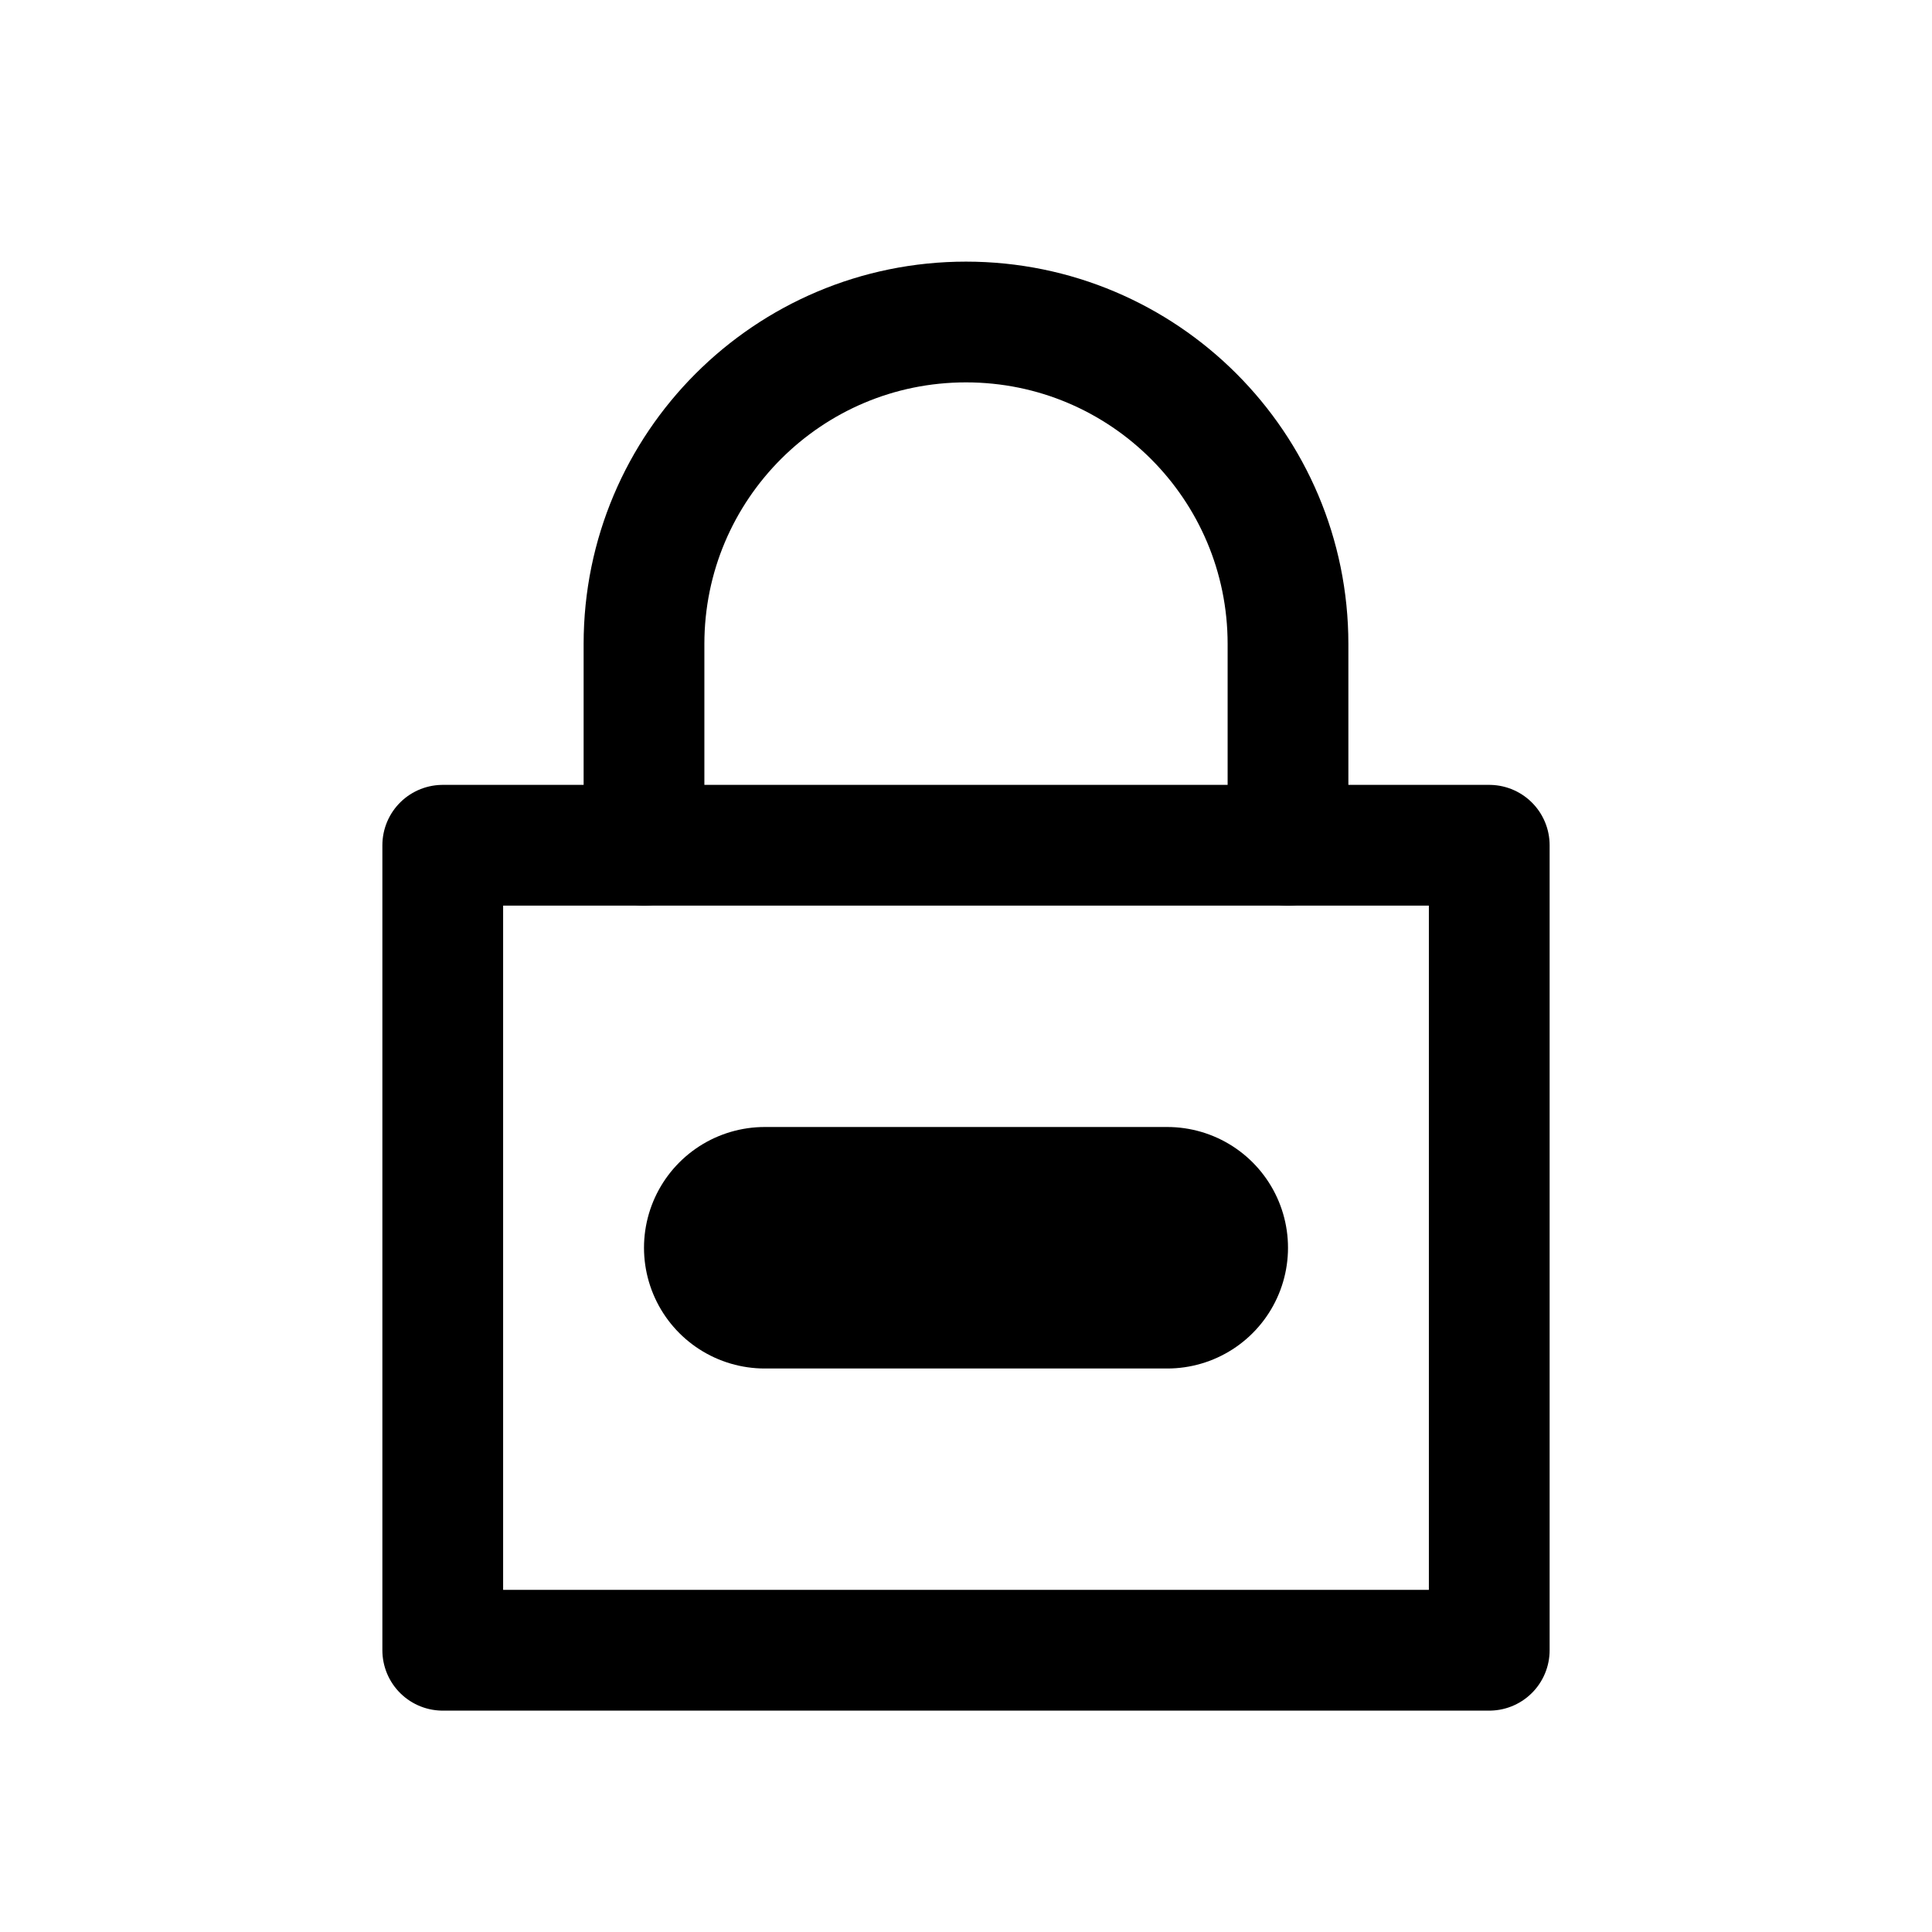
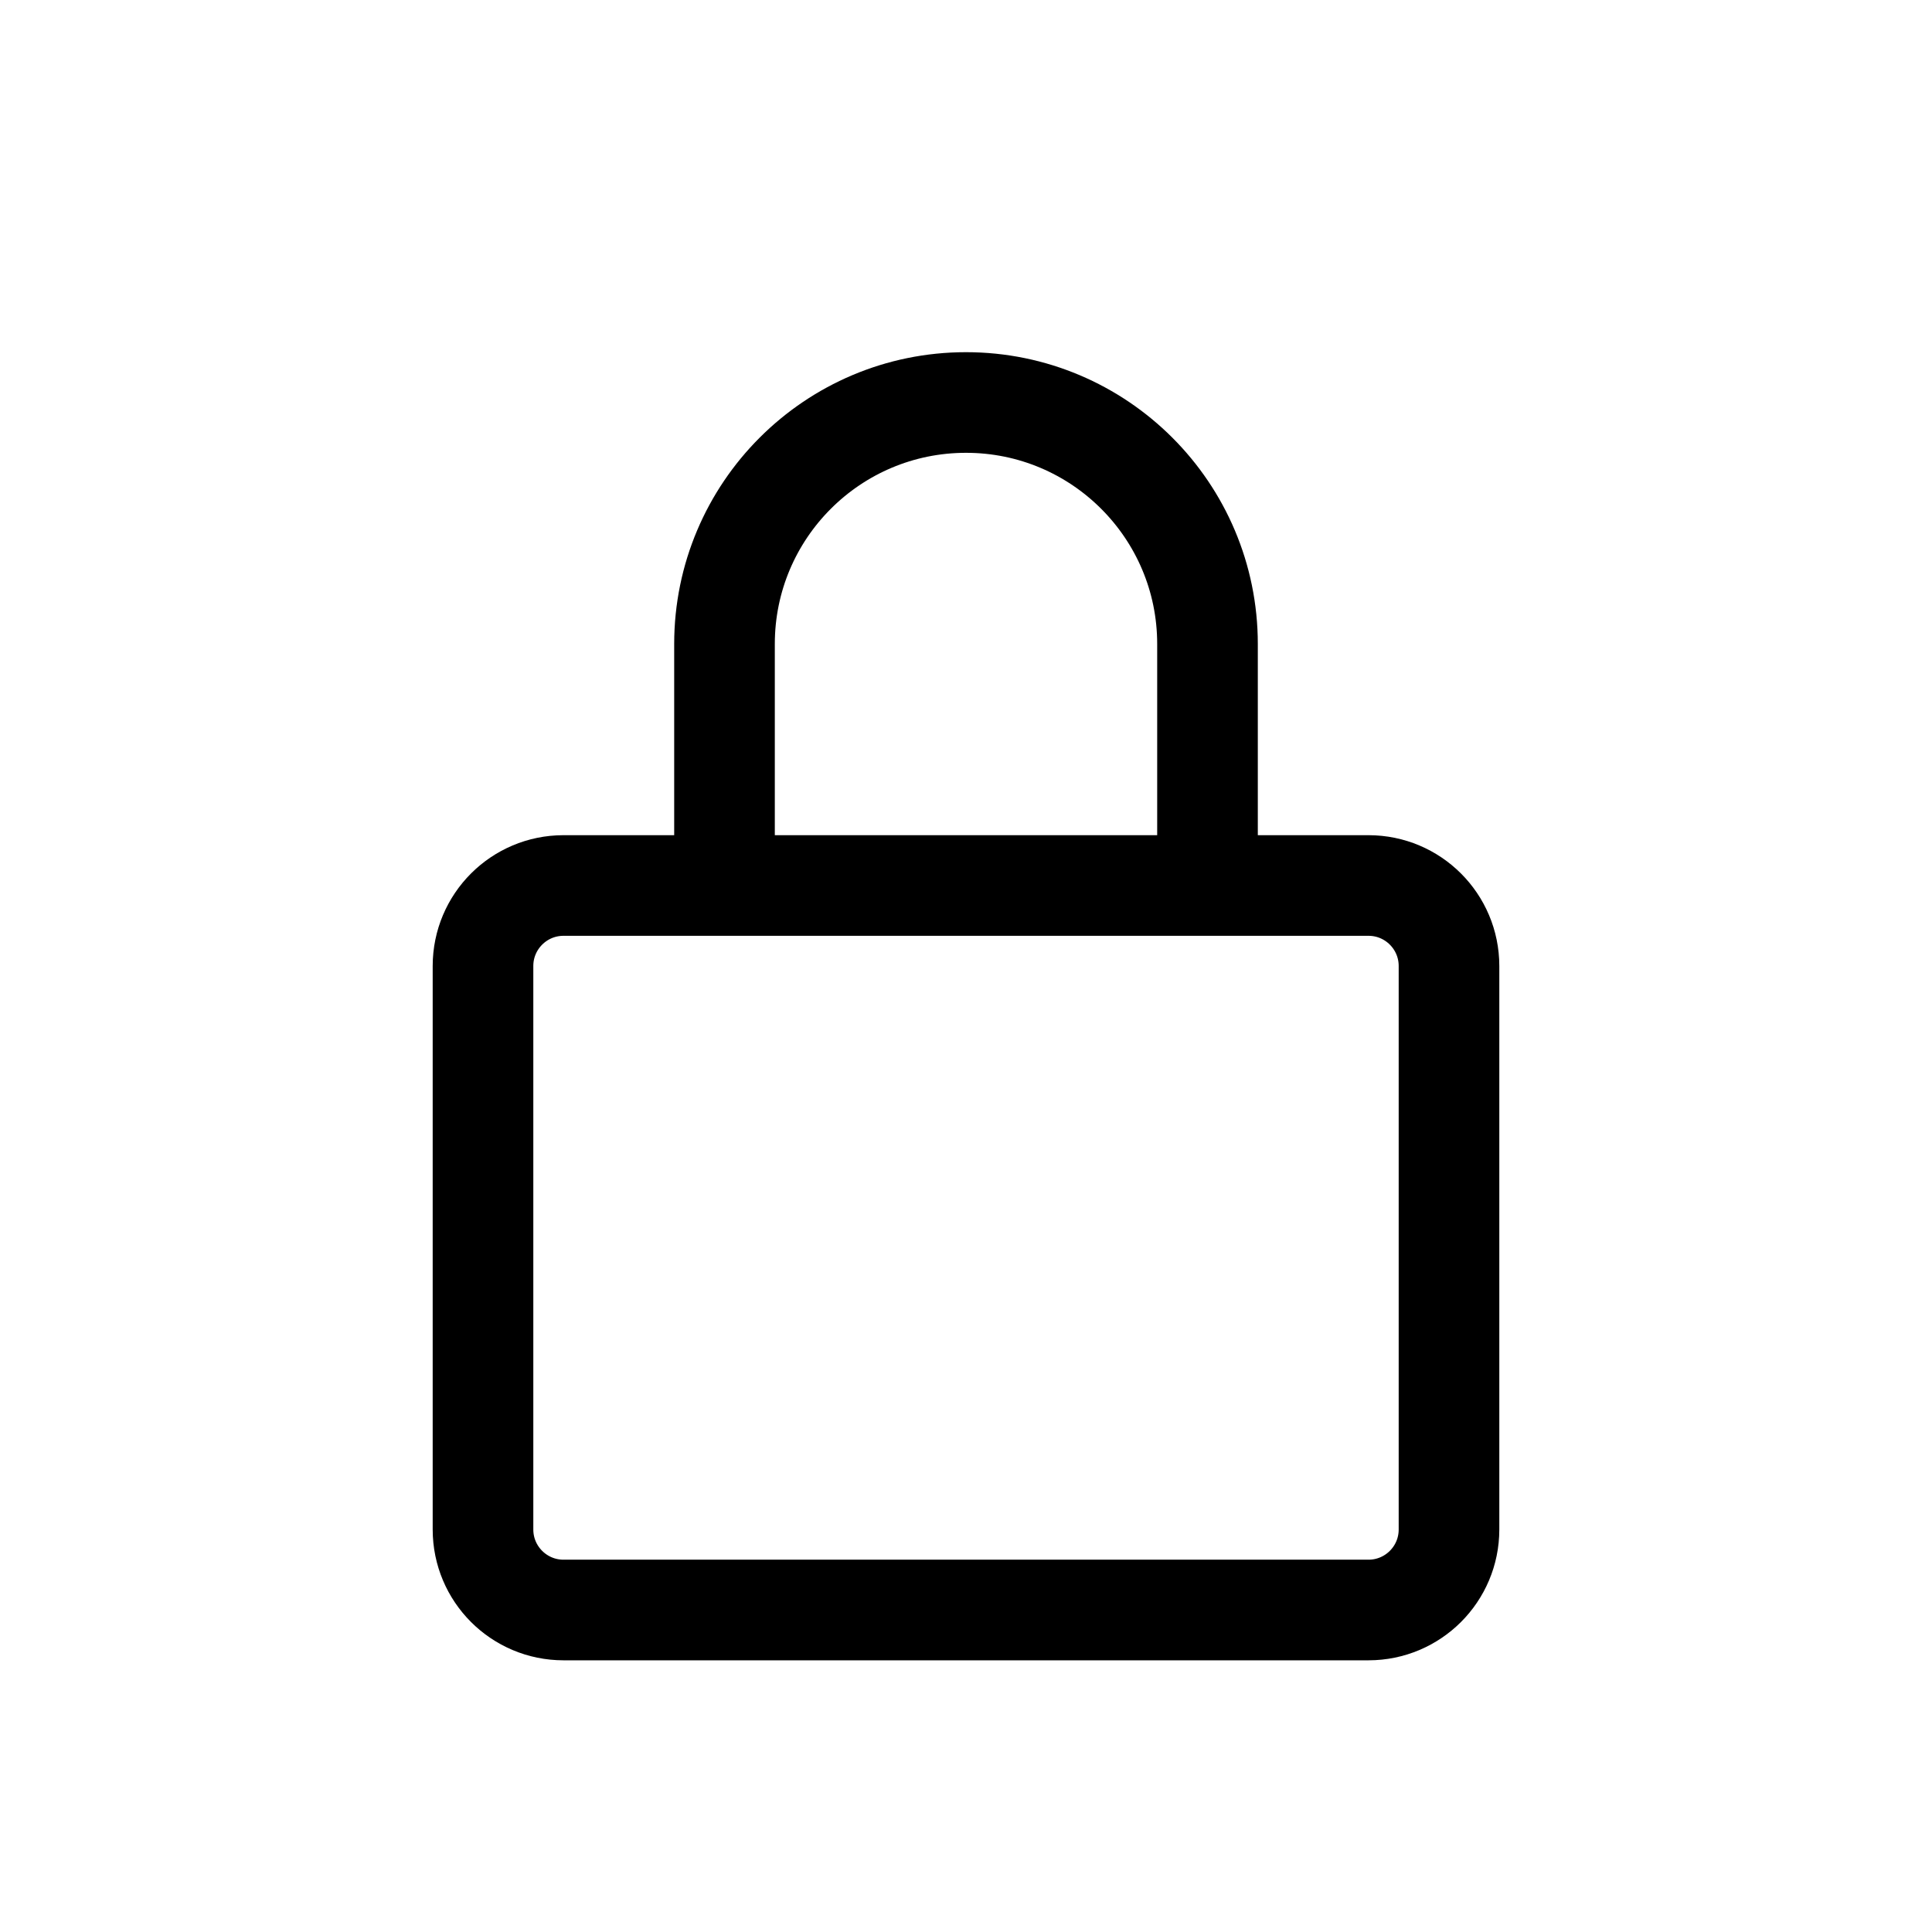
<svg xmlns="http://www.w3.org/2000/svg" fill="none" class="icon icon-lock" viewBox="0 0 24 24" aria-hidden="true" focusable="false">
-   <path stroke="currentColor" stroke-width="1.5" stroke-linecap="round" stroke-linejoin="round" d="M8 10.5V8a4 4 0 0 1 8 0v2.5" />
-   <path stroke="currentColor" stroke-width="1.5" stroke-linecap="round" stroke-linejoin="round" d="M5.5 10.5h13v10h-13z" />
-   <path stroke="currentColor" stroke-width="3" stroke-linecap="round" stroke-linejoin="round" d="M9.5 15.5h5" />
+   <path stroke="currentColor" stroke-width="1.25" stroke-linecap="round" stroke-linejoin="round" d="M7 11h10a1 1 0 0 1 1 1v7a1 1 0 0 1-1 1H7a1 1 0 0 1-1-1v-7a1 1 0 0 1 1-1ZM9 11V8a3 3 0 0 1 6 0v3" />
</svg>
